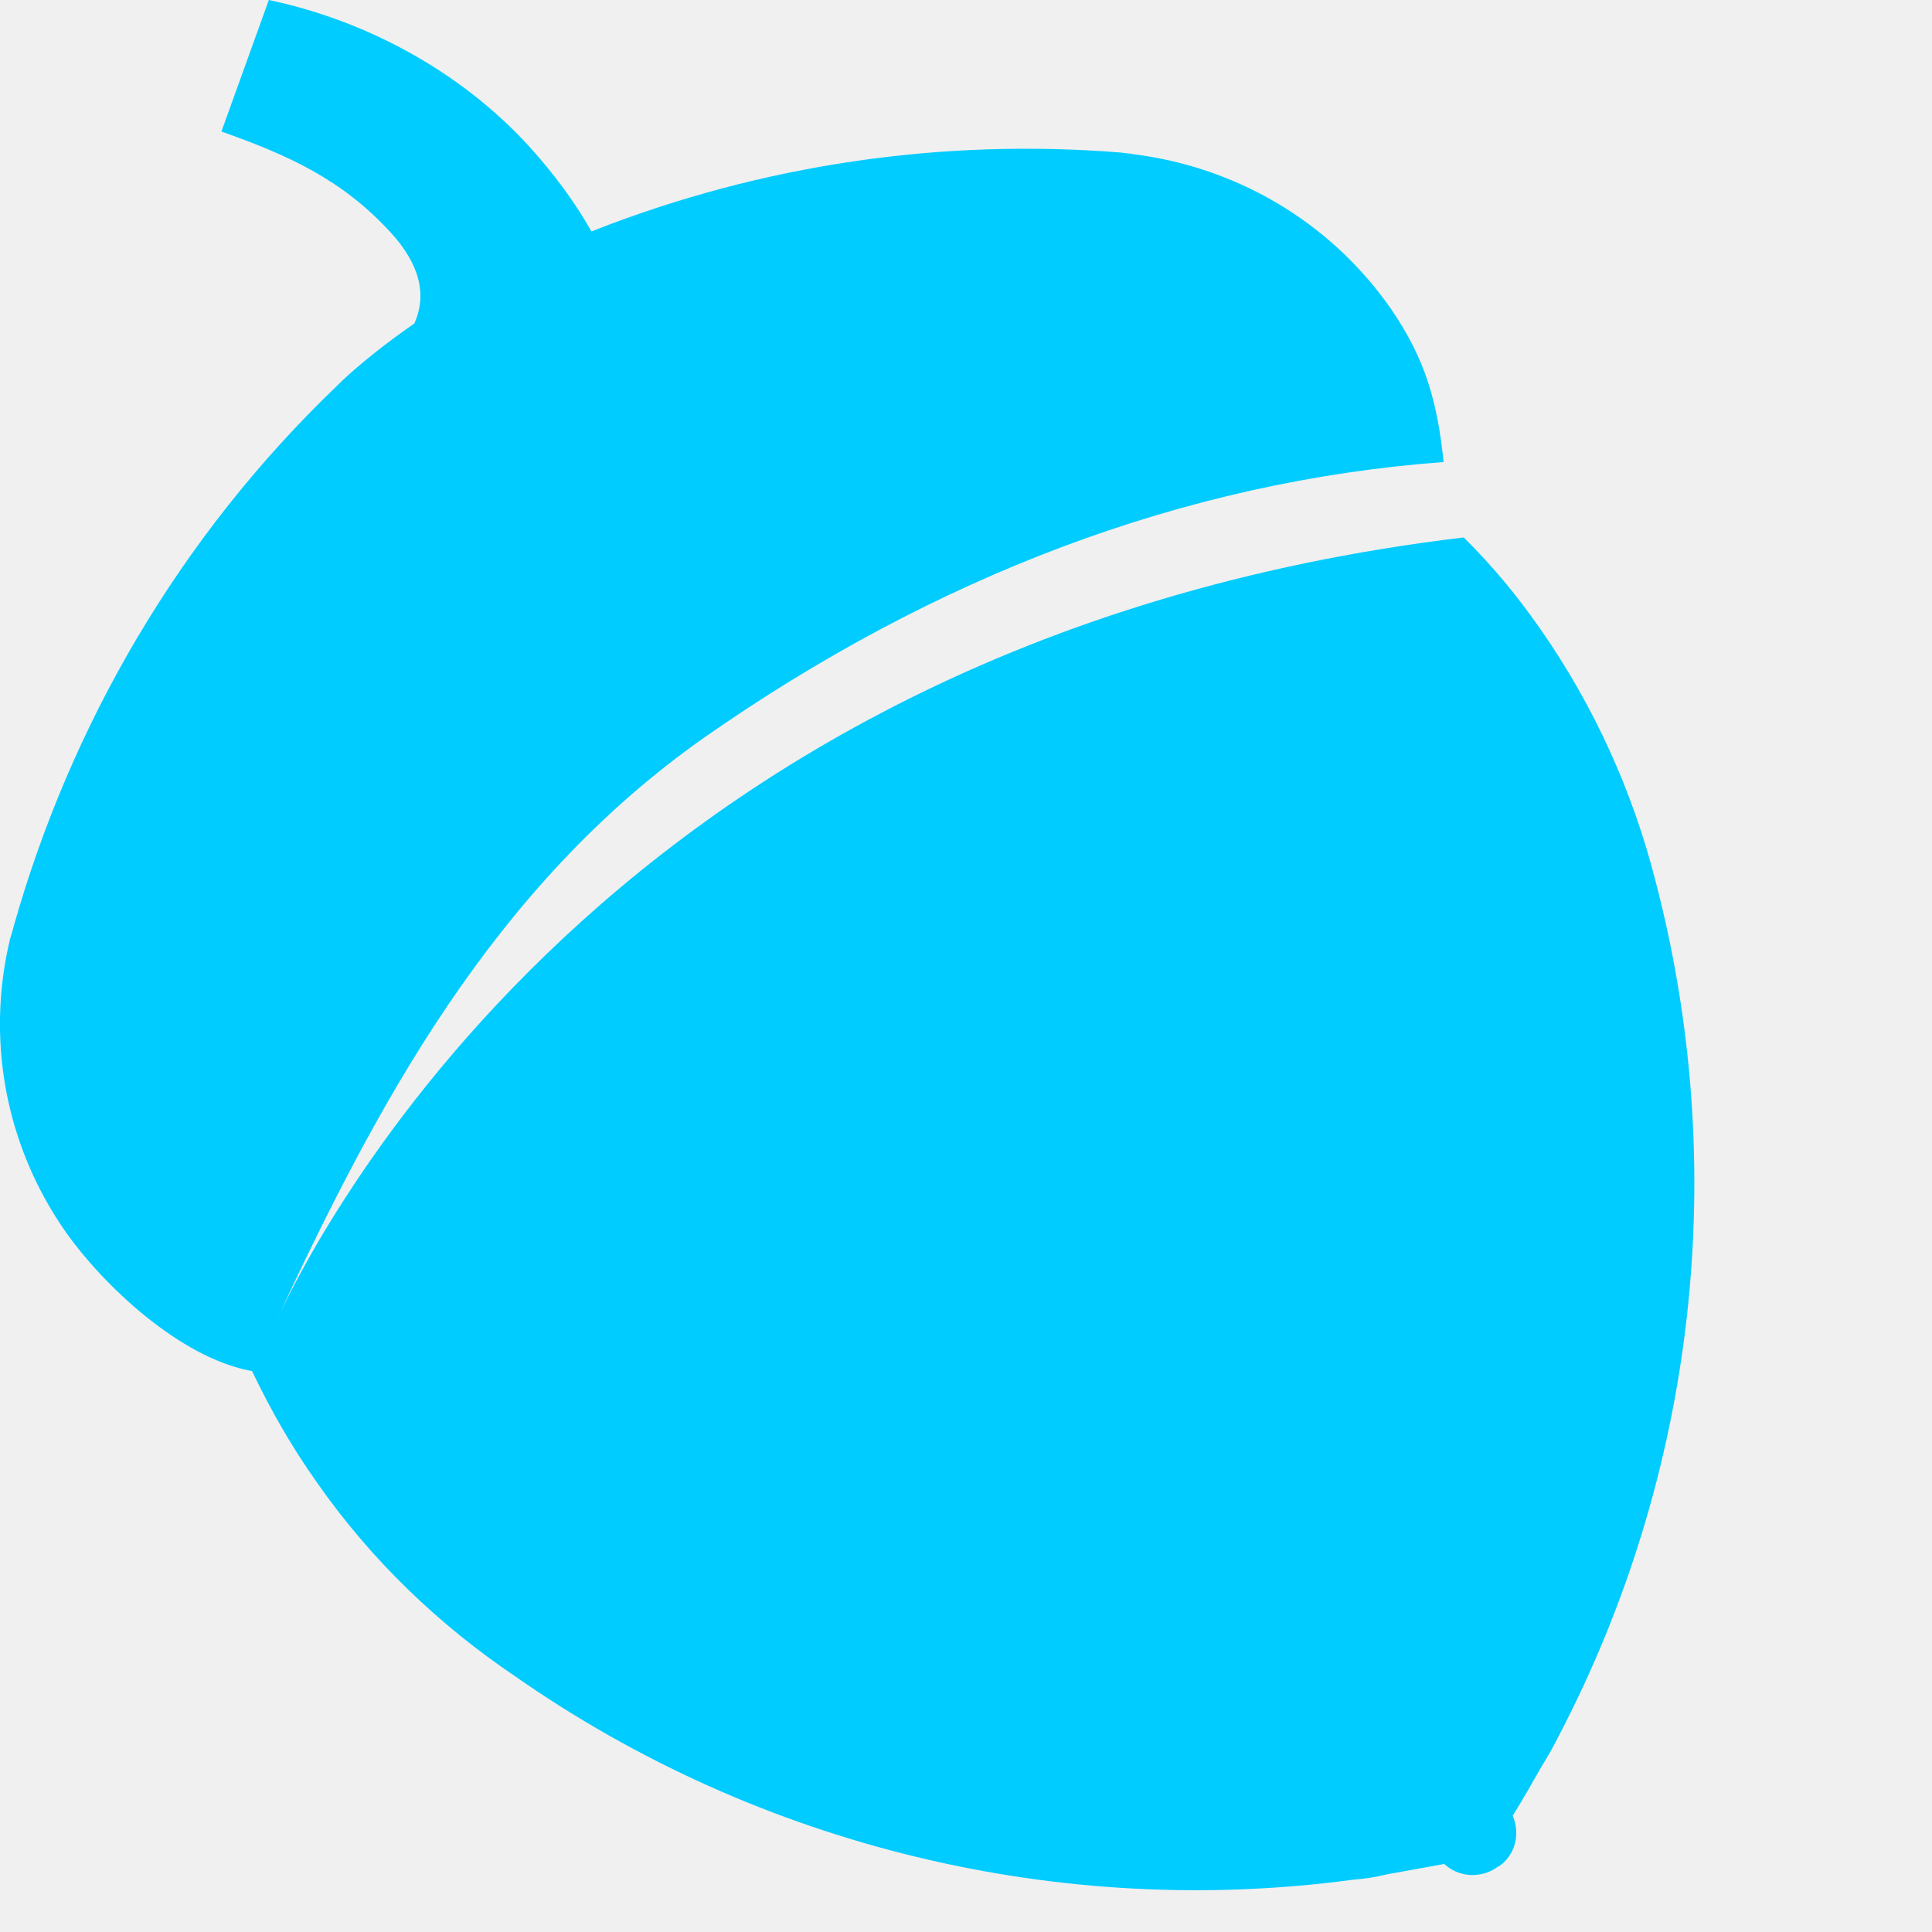
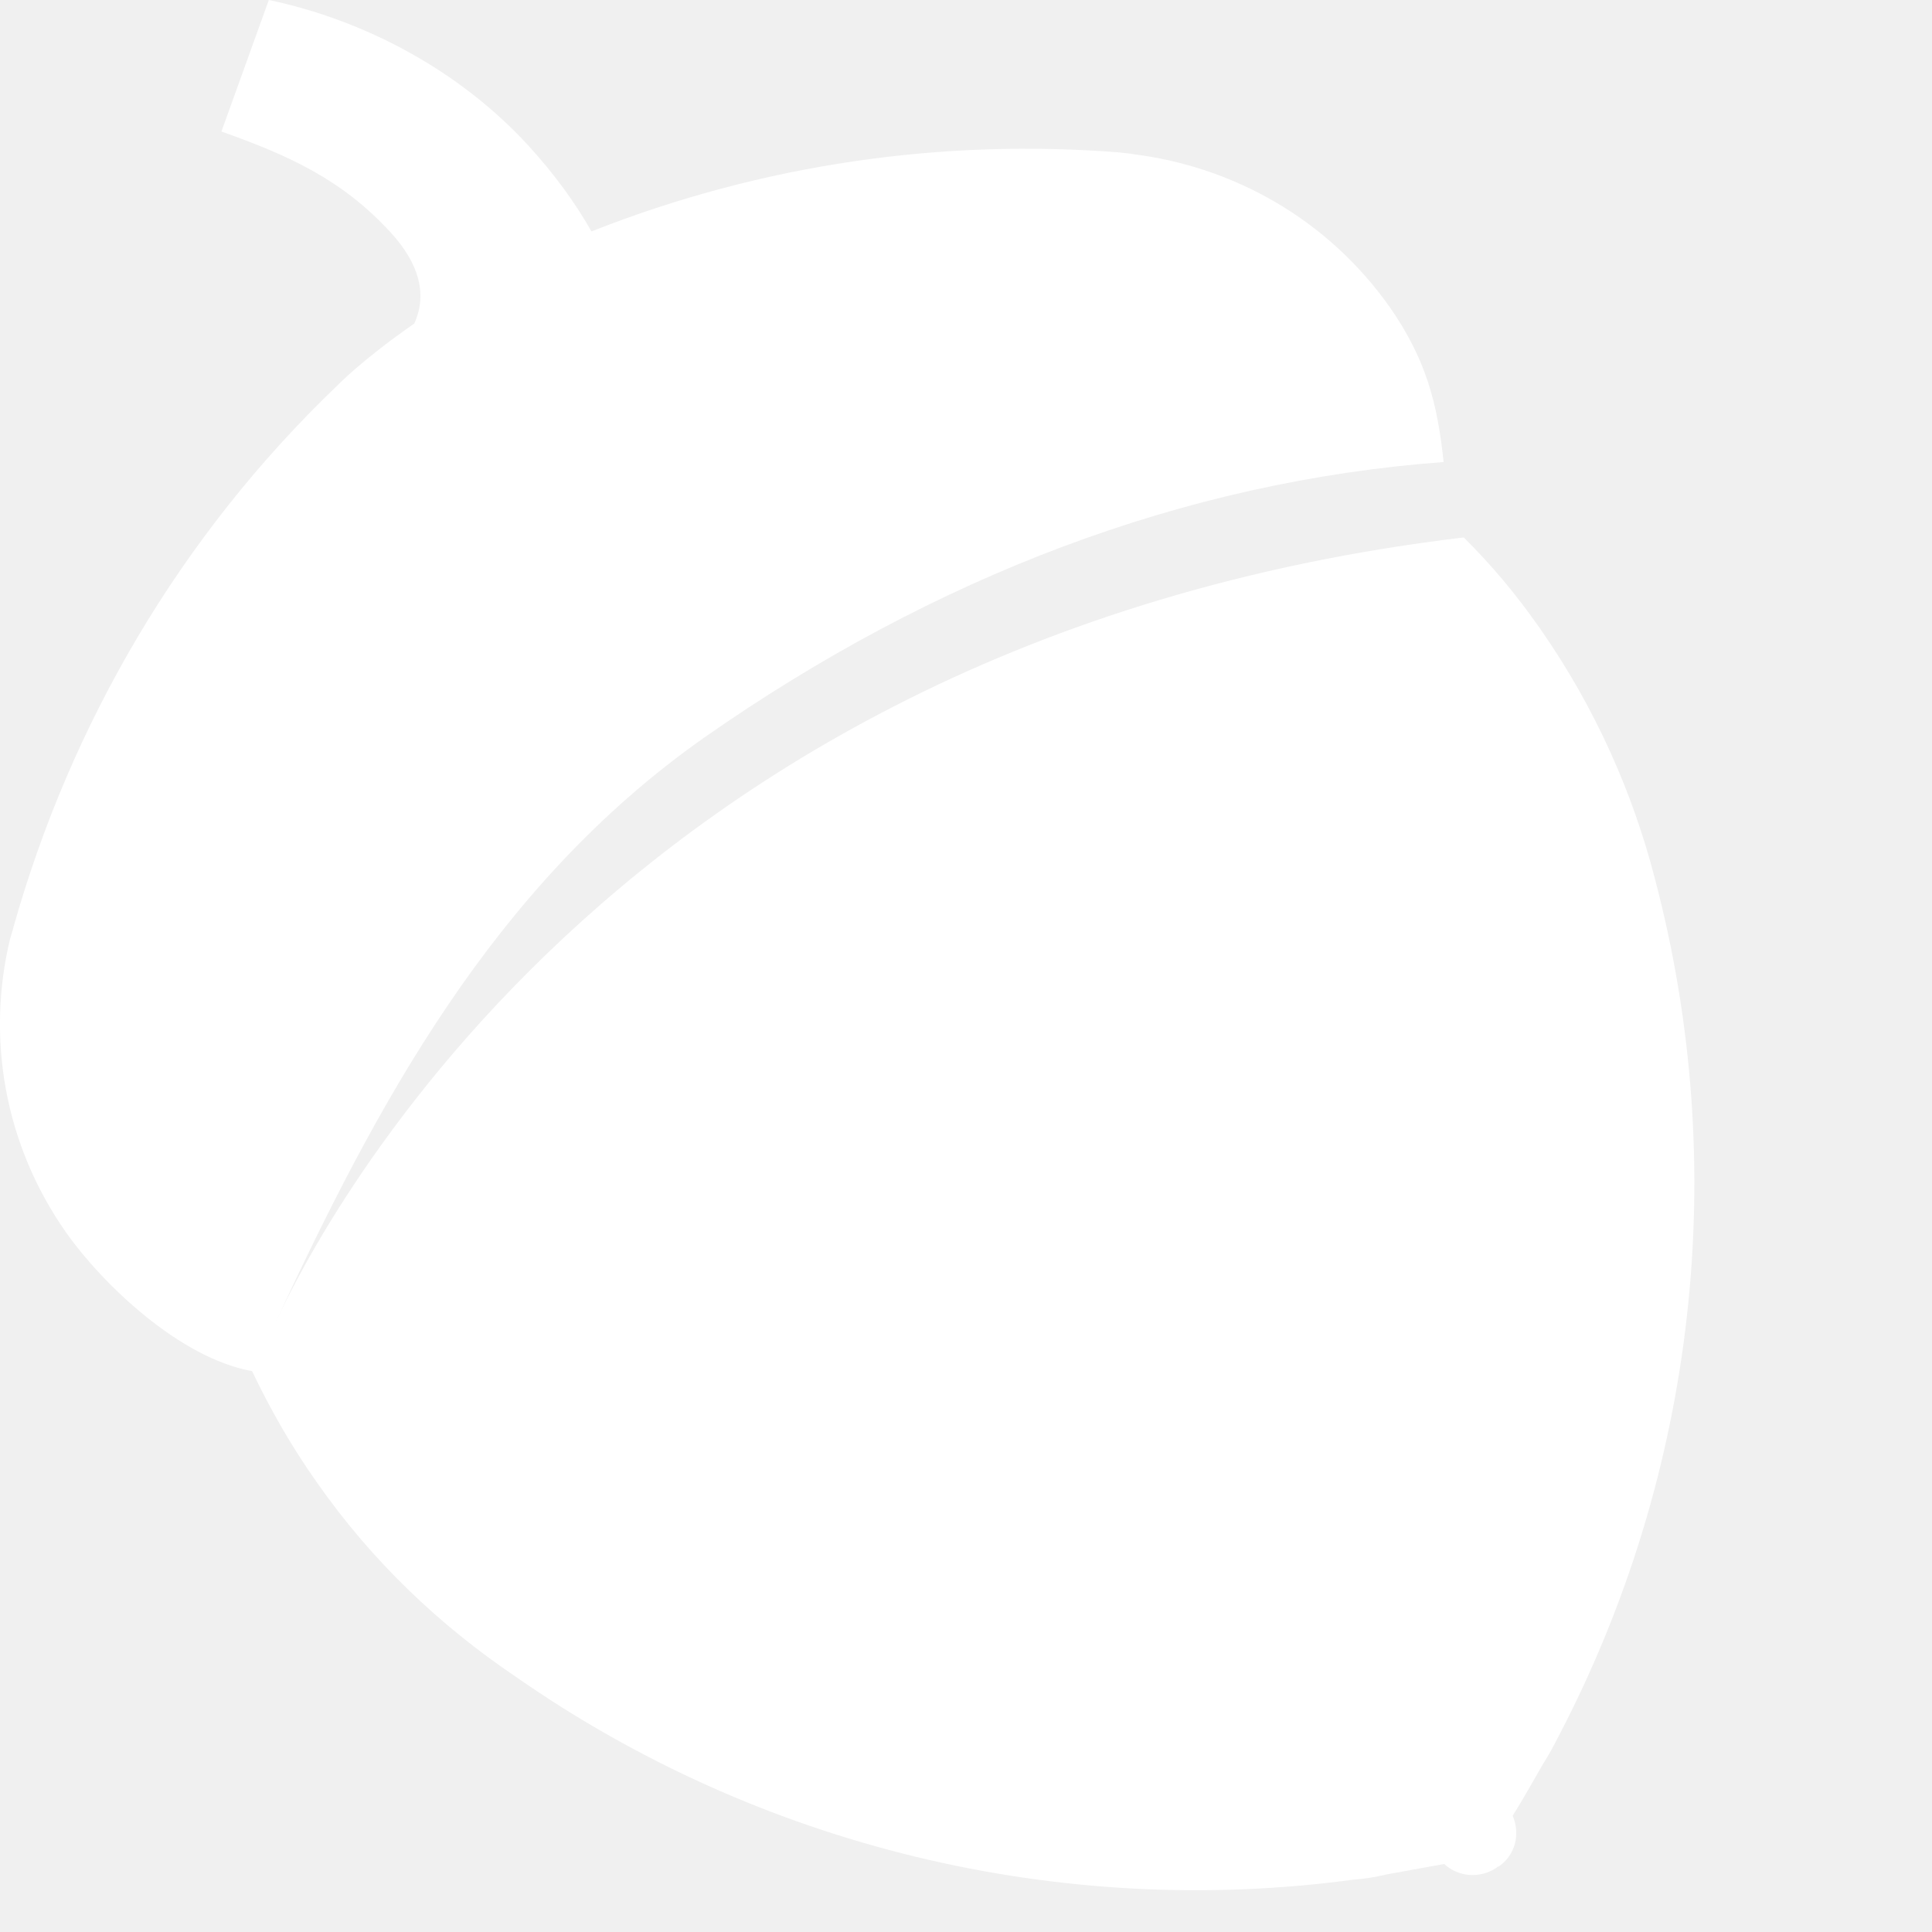
<svg xmlns="http://www.w3.org/2000/svg" version="1.1" id="Layer_1" x="0px" y="0px" viewBox="0 0 28 28" style="" xml:space="preserve">
  <style type="text/css">
- 	.st0{fill:#0cf;}
+ 	.st0{fill:#fff;}
</style>
  <g>
    <path class="st0" d="M22.32,9.11c-0.356-0.508-0.687-0.902-1.106-1.321C8.444,9.314,4.277,18.563,3.972,19.212   c1.474-3.176,3.164-6.366,6.239-8.526c3.328-2.325,6.938-3.71,10.711-3.99c-0.089-0.851-0.255-1.487-0.775-2.237   c-0.902-1.283-2.275-2.045-3.722-2.224c-0.051-0.013-0.114-0.013-0.19-0.025c-2.567-0.204-5.184,0.165-7.663,1.144   C8.342,2.947,8.039,2.528,7.657,2.109C6.653,1.016,5.281,0.291,3.896,0L3.209,1.906c0.965,0.343,1.74,0.687,2.452,1.462   C6.08,3.825,6.194,4.27,6.004,4.689c-0.75,0.52-1.106,0.889-1.106,0.889c-2.3,2.199-3.876,4.931-4.701,7.852   c-0.013,0.063-0.038,0.127-0.051,0.177c-0.343,1.424-0.089,2.974,0.813,4.257c0.52,0.737,1.639,1.818,2.694,2.007   c0.267,0.558,0.571,1.093,0.94,1.614c0.8,1.144,1.78,2.071,2.871,2.808c3.545,2.477,7.903,3.52,12.147,2.949   c0.165-0.013,0.331-0.038,0.482-0.076c0.28-0.051,0.558-0.101,0.838-0.152c0.204,0.19,0.52,0.217,0.762,0.051c0,0,0,0,0.013-0.013   c0,0,0,0,0.013,0c0.242-0.165,0.318-0.47,0.204-0.737c0.152-0.242,0.293-0.495,0.432-0.737c0.089-0.139,0.165-0.28,0.242-0.432   c1.982-3.8,2.49-8.234,1.386-12.415C23.666,11.499,23.12,10.254,22.32,9.11" />
  </g>
</svg>
